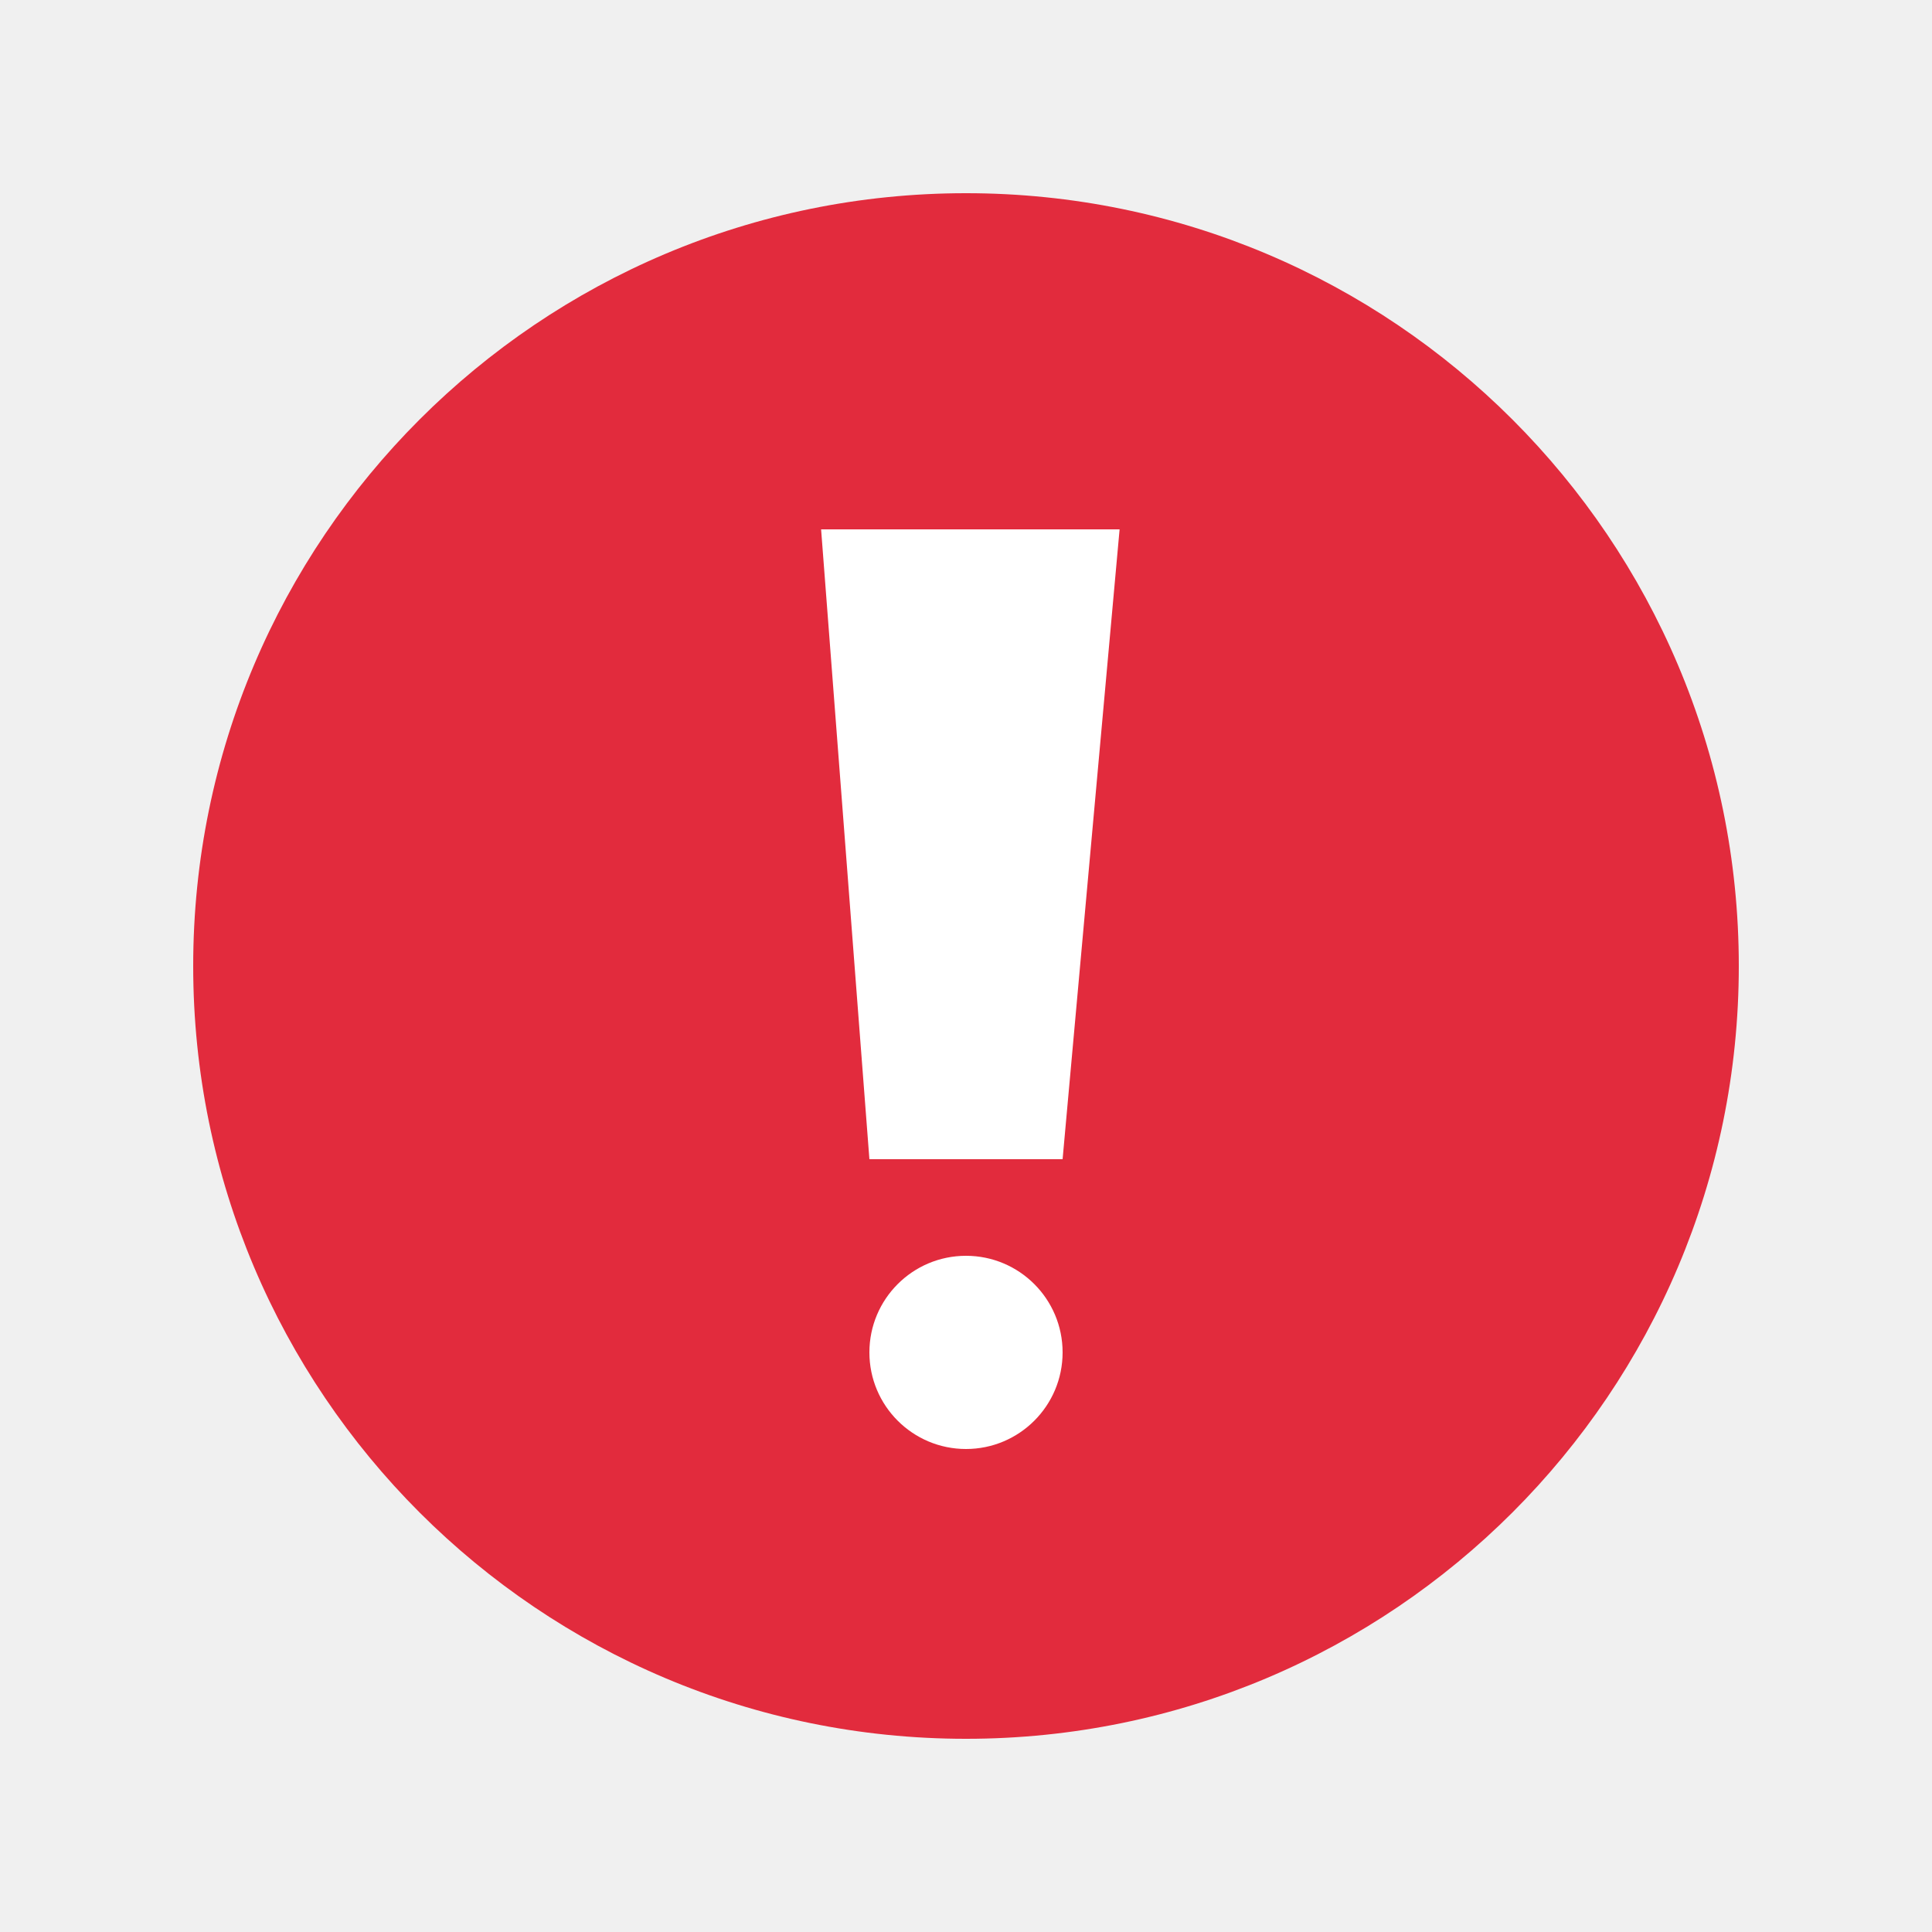
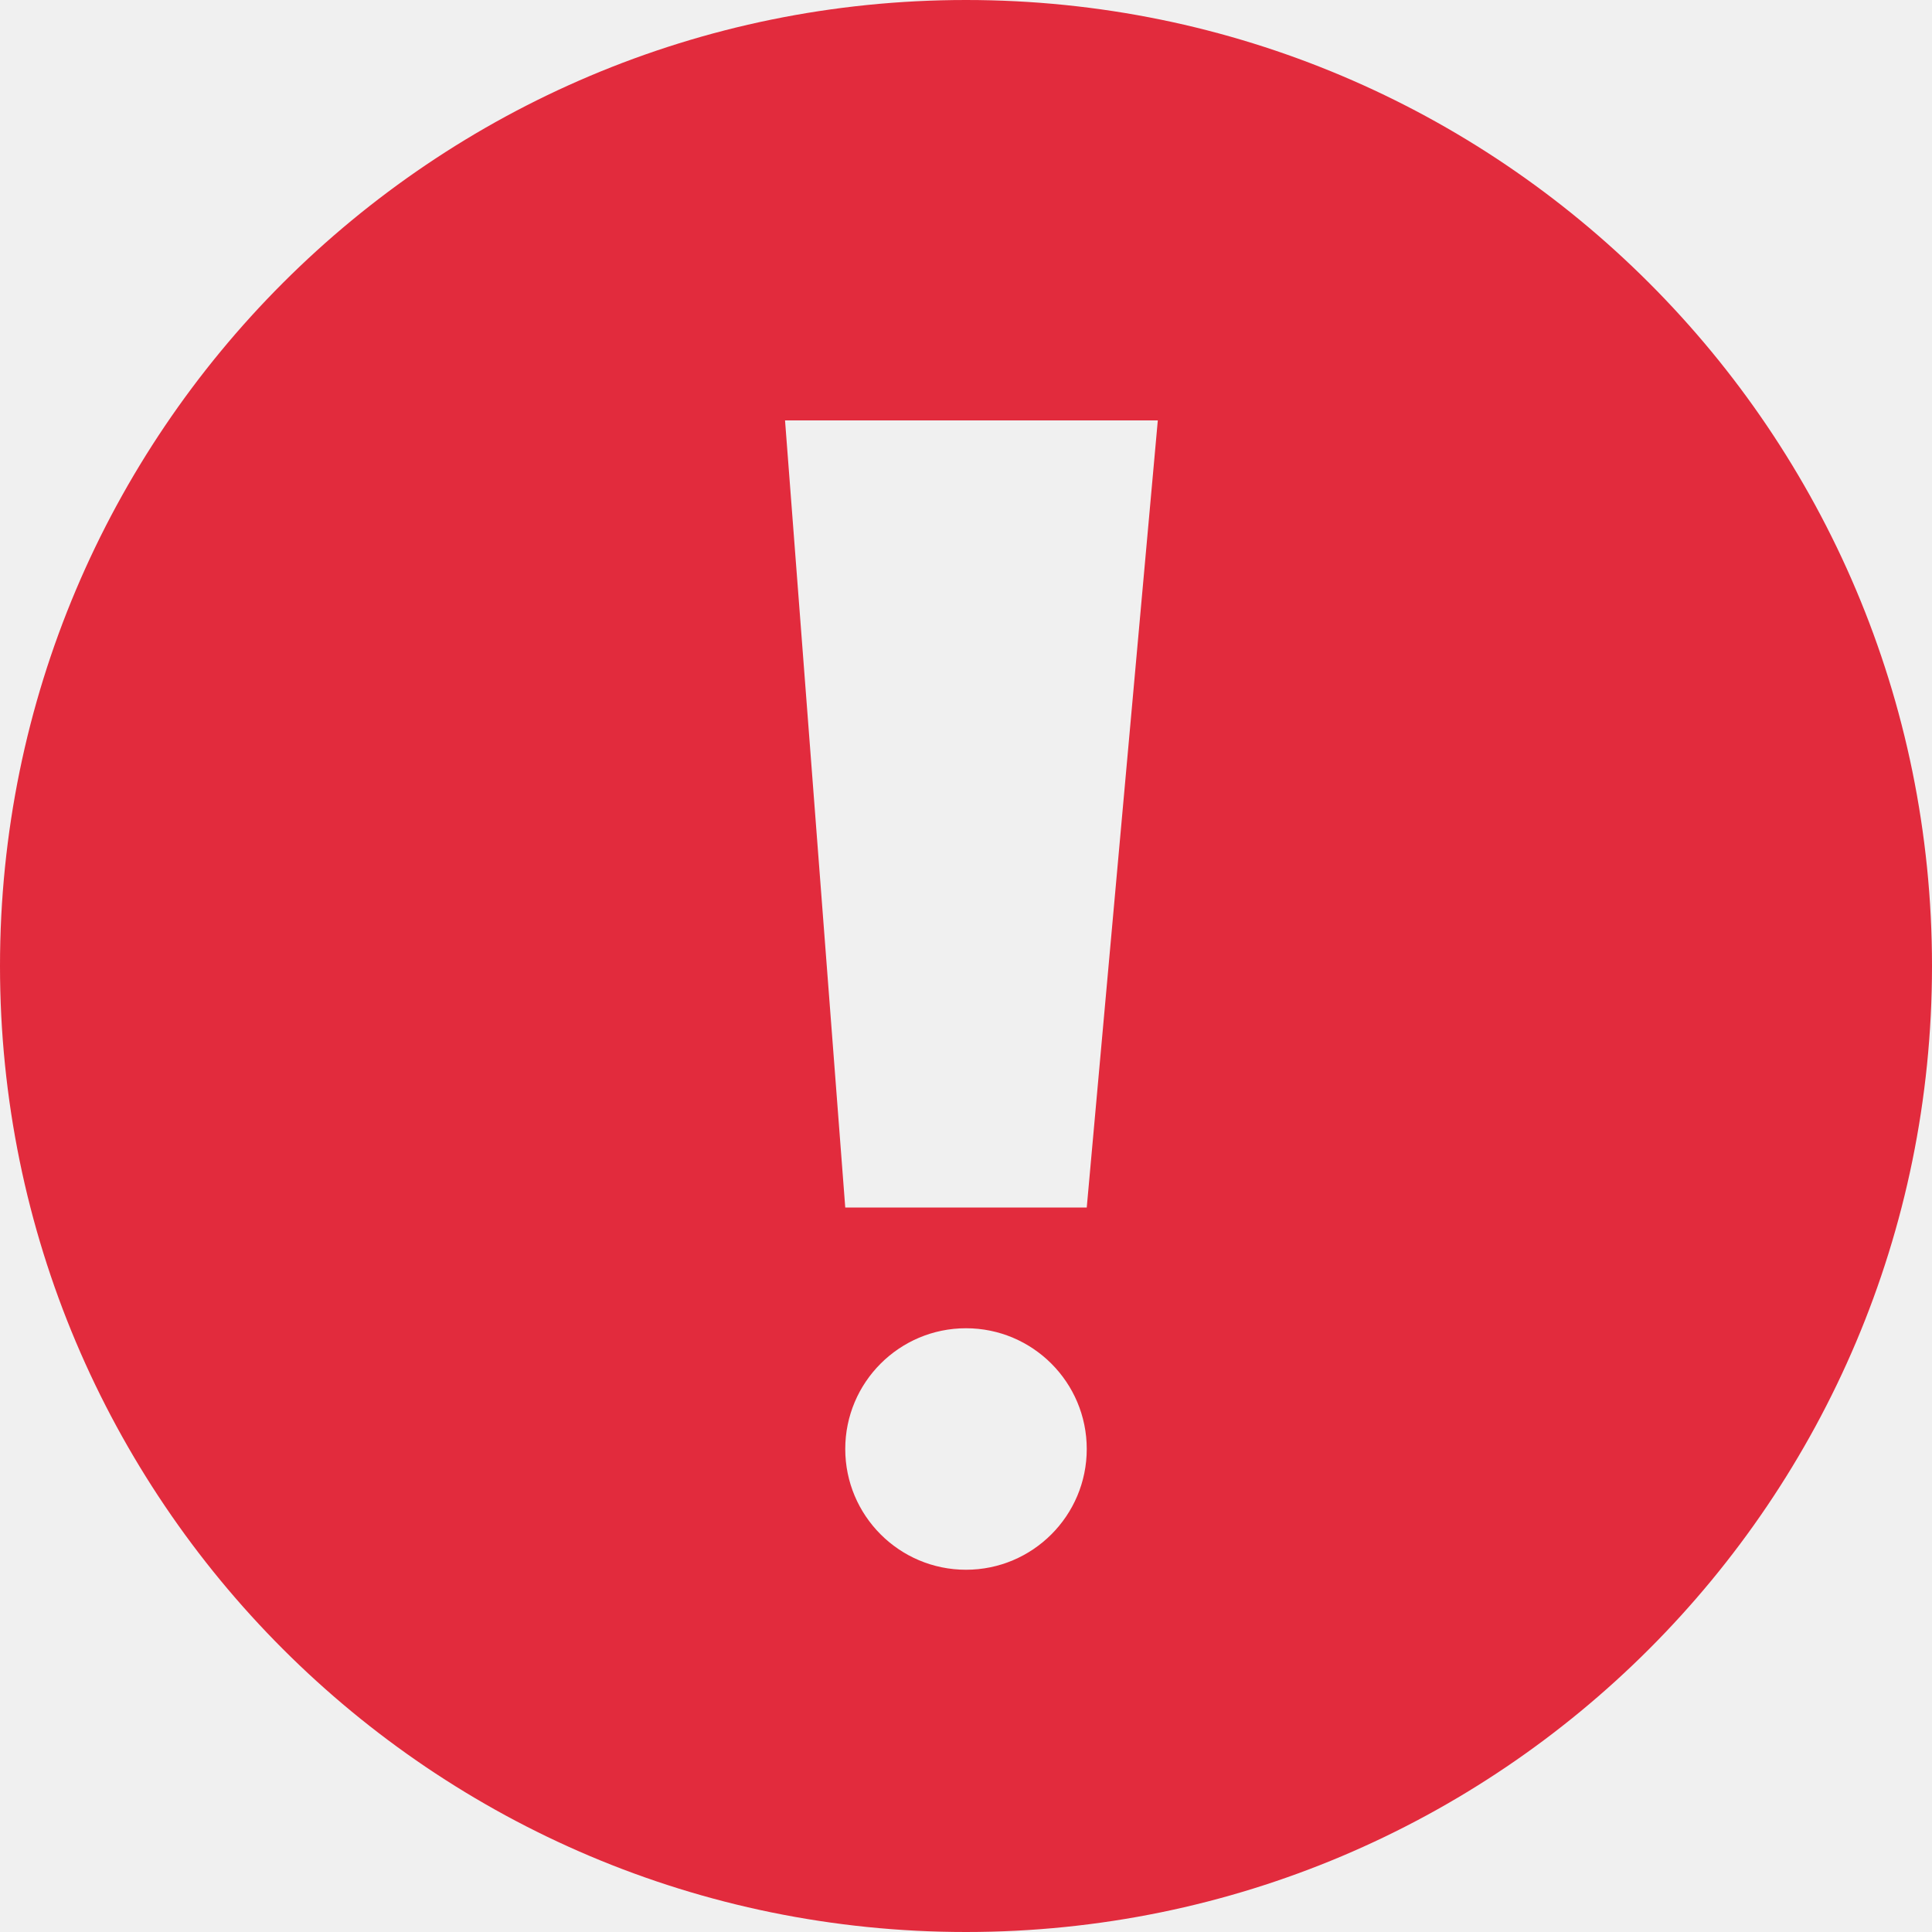
- <svg xmlns="http://www.w3.org/2000/svg" focusable="false" viewBox="0 0 20 20">
-   <g fill="none" fill-rule="evenodd">
-     <circle cx="10" cy="10" r="8" fill="#E22B3D" />
-     <path fill="#fff" d="M10 13a1 1 0 1 1 0 2 1 1 0 0 1 0-2zM8.5 5.48h3.09L11 12H9z" />
-   </g>
+ <svg xmlns="http://www.w3.org/2000/svg" fill="#E22B3D" height="18" viewBox="0 0 18 18" width="18">
+   <path fill="#E22B3D" clip-rule="evenodd" d="m9 0c4.971 0 9 4.029 9 9 0 4.971-4.029 9-9 9-4.971 0-9-4.029-9-9 0-4.971 4.029-9 9-9zm0 12.375c-.621 0-1.125.504-1.125 1.125s.504 1.125 1.125 1.125 1.125-.504 1.125-1.125-.504-1.125-1.125-1.125zm1.787-8.458h-3.473l.561 7.333h2.25z" fill-rule="evenodd" />
</svg>
